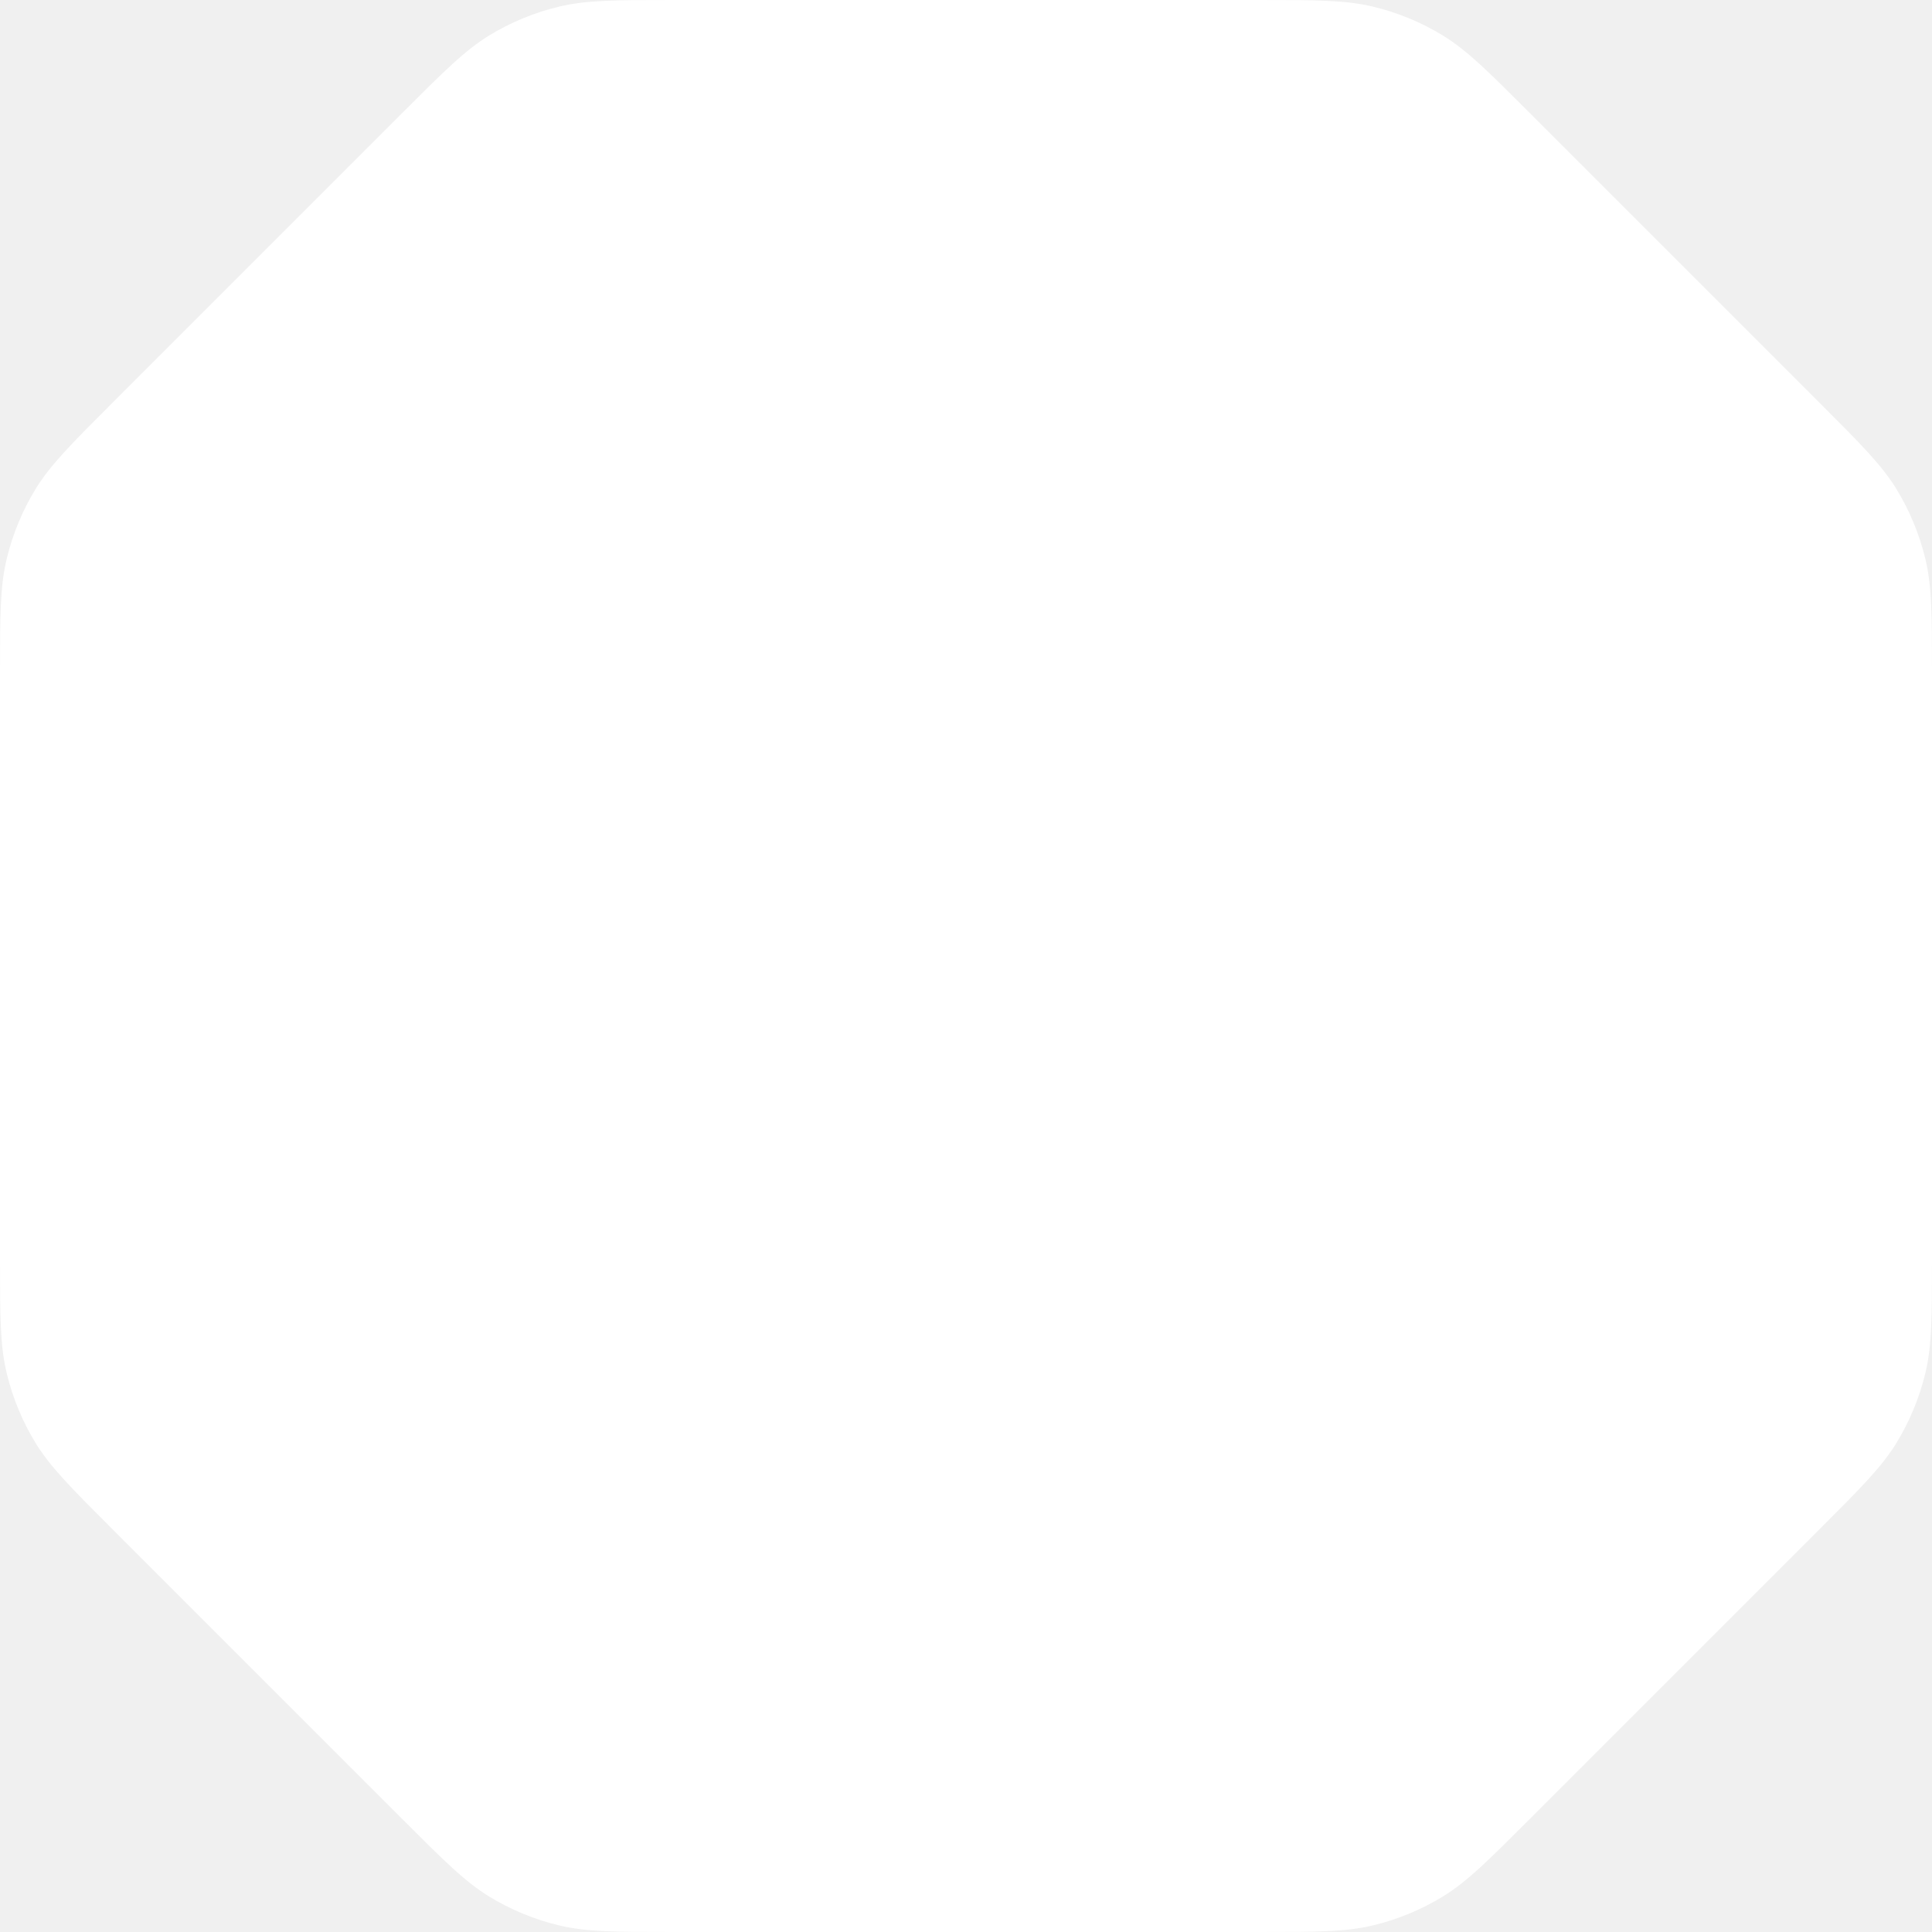
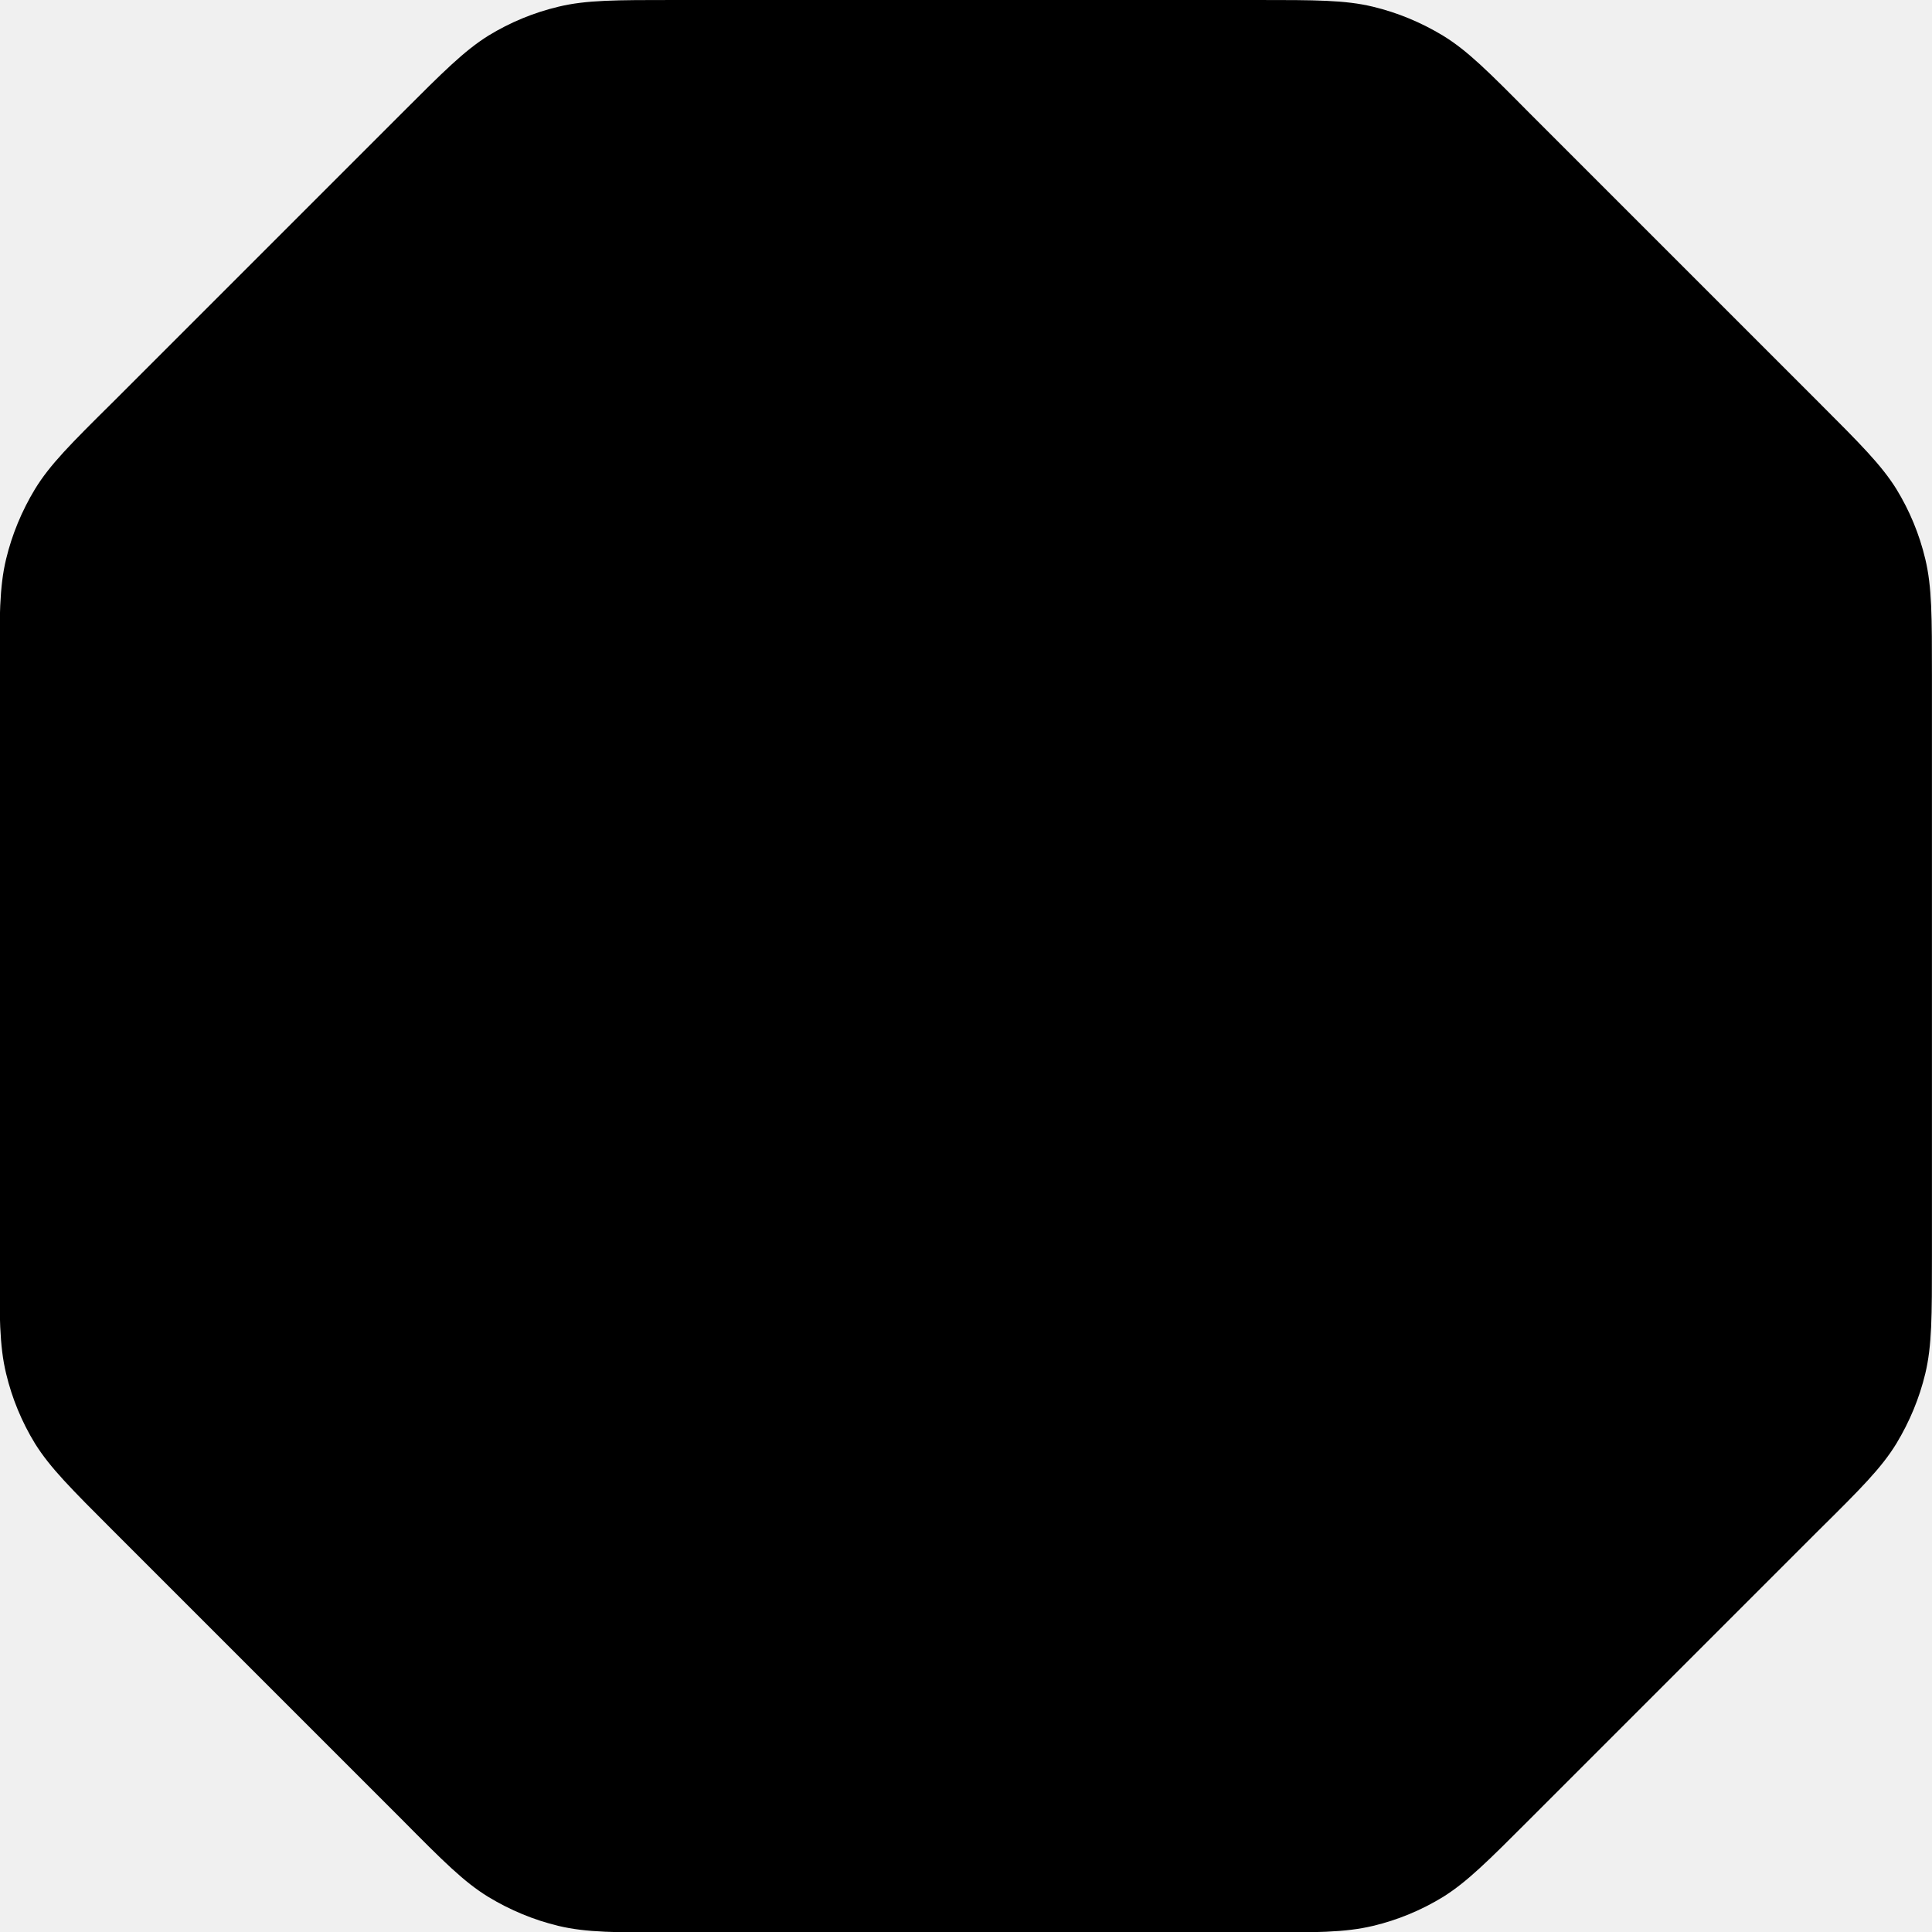
- <svg xmlns="http://www.w3.org/2000/svg" width="32" height="32" viewBox="0 0 32 32" fill="none">
-   <path d="M1.875 6.659L6.659 1.875C7.351 1.183 7.697 0.837 8.1 0.589C8.458 0.37 8.848 0.209 9.256 0.111C9.717 0 10.206 0 11.184 0H20.816C21.794 0 22.283 0 22.744 0.111C23.152 0.209 23.542 0.37 23.9 0.589C24.303 0.837 24.649 1.183 25.341 1.875L30.125 6.659C30.817 7.351 31.163 7.697 31.411 8.1C31.63 8.458 31.791 8.848 31.89 9.256C32 9.717 32 10.206 32 11.184V20.816C32 21.794 32 22.283 31.89 22.744C31.791 23.152 31.63 23.542 31.411 23.9C31.163 24.303 30.817 24.649 30.125 25.341L25.341 30.125C24.649 30.817 24.303 31.163 23.9 31.411C23.542 31.63 23.152 31.791 22.744 31.89C22.283 32 21.794 32 20.816 32H11.184C10.206 32 9.717 32 9.256 31.89C8.848 31.791 8.458 31.63 8.1 31.411C7.697 31.163 7.351 30.817 6.659 30.125L1.875 25.341C1.183 24.649 0.837 24.303 0.589 23.9C0.37 23.542 0.209 23.152 0.111 22.744C0 22.283 0 21.794 0 20.816V11.184C0 10.206 0 9.717 0.111 9.256C0.209 8.848 0.37 8.458 0.589 8.1C0.837 7.697 1.183 7.351 1.875 6.659Z" fill="white" />
+ <svg xmlns="http://www.w3.org/2000/svg" fill="none" viewBox="0 0 32 32">
+   <path d="m1.87 6.66 4.78-4.78c0.692-0.692 1.04-1.04 1.44-1.29 0.358-0.219 0.748-0.381 1.16-0.479 0.46-0.111 0.949-0.111 1.93-0.111h9.63c0.978 0 1.47 0 1.93 0.111 0.408 0.098 0.798 0.26 1.16 0.479 0.404 0.247 0.75 0.593 1.44 1.29l4.78 4.78c0.692 0.692 1.04 1.04 1.29 1.44 0.219 0.358 0.381 0.748 0.479 1.16 0.11 0.46 0.11 0.949 0.11 1.93v9.63c0 0.978 0 1.47-0.11 1.93-0.098 0.408-0.26 0.798-0.479 1.16-0.247 0.404-0.593 0.75-1.29 1.44l-4.78 4.78c-0.692 0.692-1.04 1.04-1.44 1.29-0.358 0.219-0.748 0.381-1.16 0.479-0.46 0.11-0.95 0.11-1.93 0.11h-9.63c-0.978 0-1.47 0-1.93-0.11-0.408-0.098-0.798-0.26-1.16-0.479-0.404-0.247-0.75-0.593-1.44-1.29l-4.78-4.78c-0.692-0.692-1.04-1.04-1.29-1.44-0.219-0.358-0.381-0.748-0.479-1.16-0.111-0.46-0.111-0.95-0.111-1.93v-9.63c0-0.978 0-1.47 0.111-1.93 0.098-0.408 0.26-0.798 0.479-1.16 0.247-0.404 0.593-0.75 1.29-1.44z" fill="#000" />
</svg>
